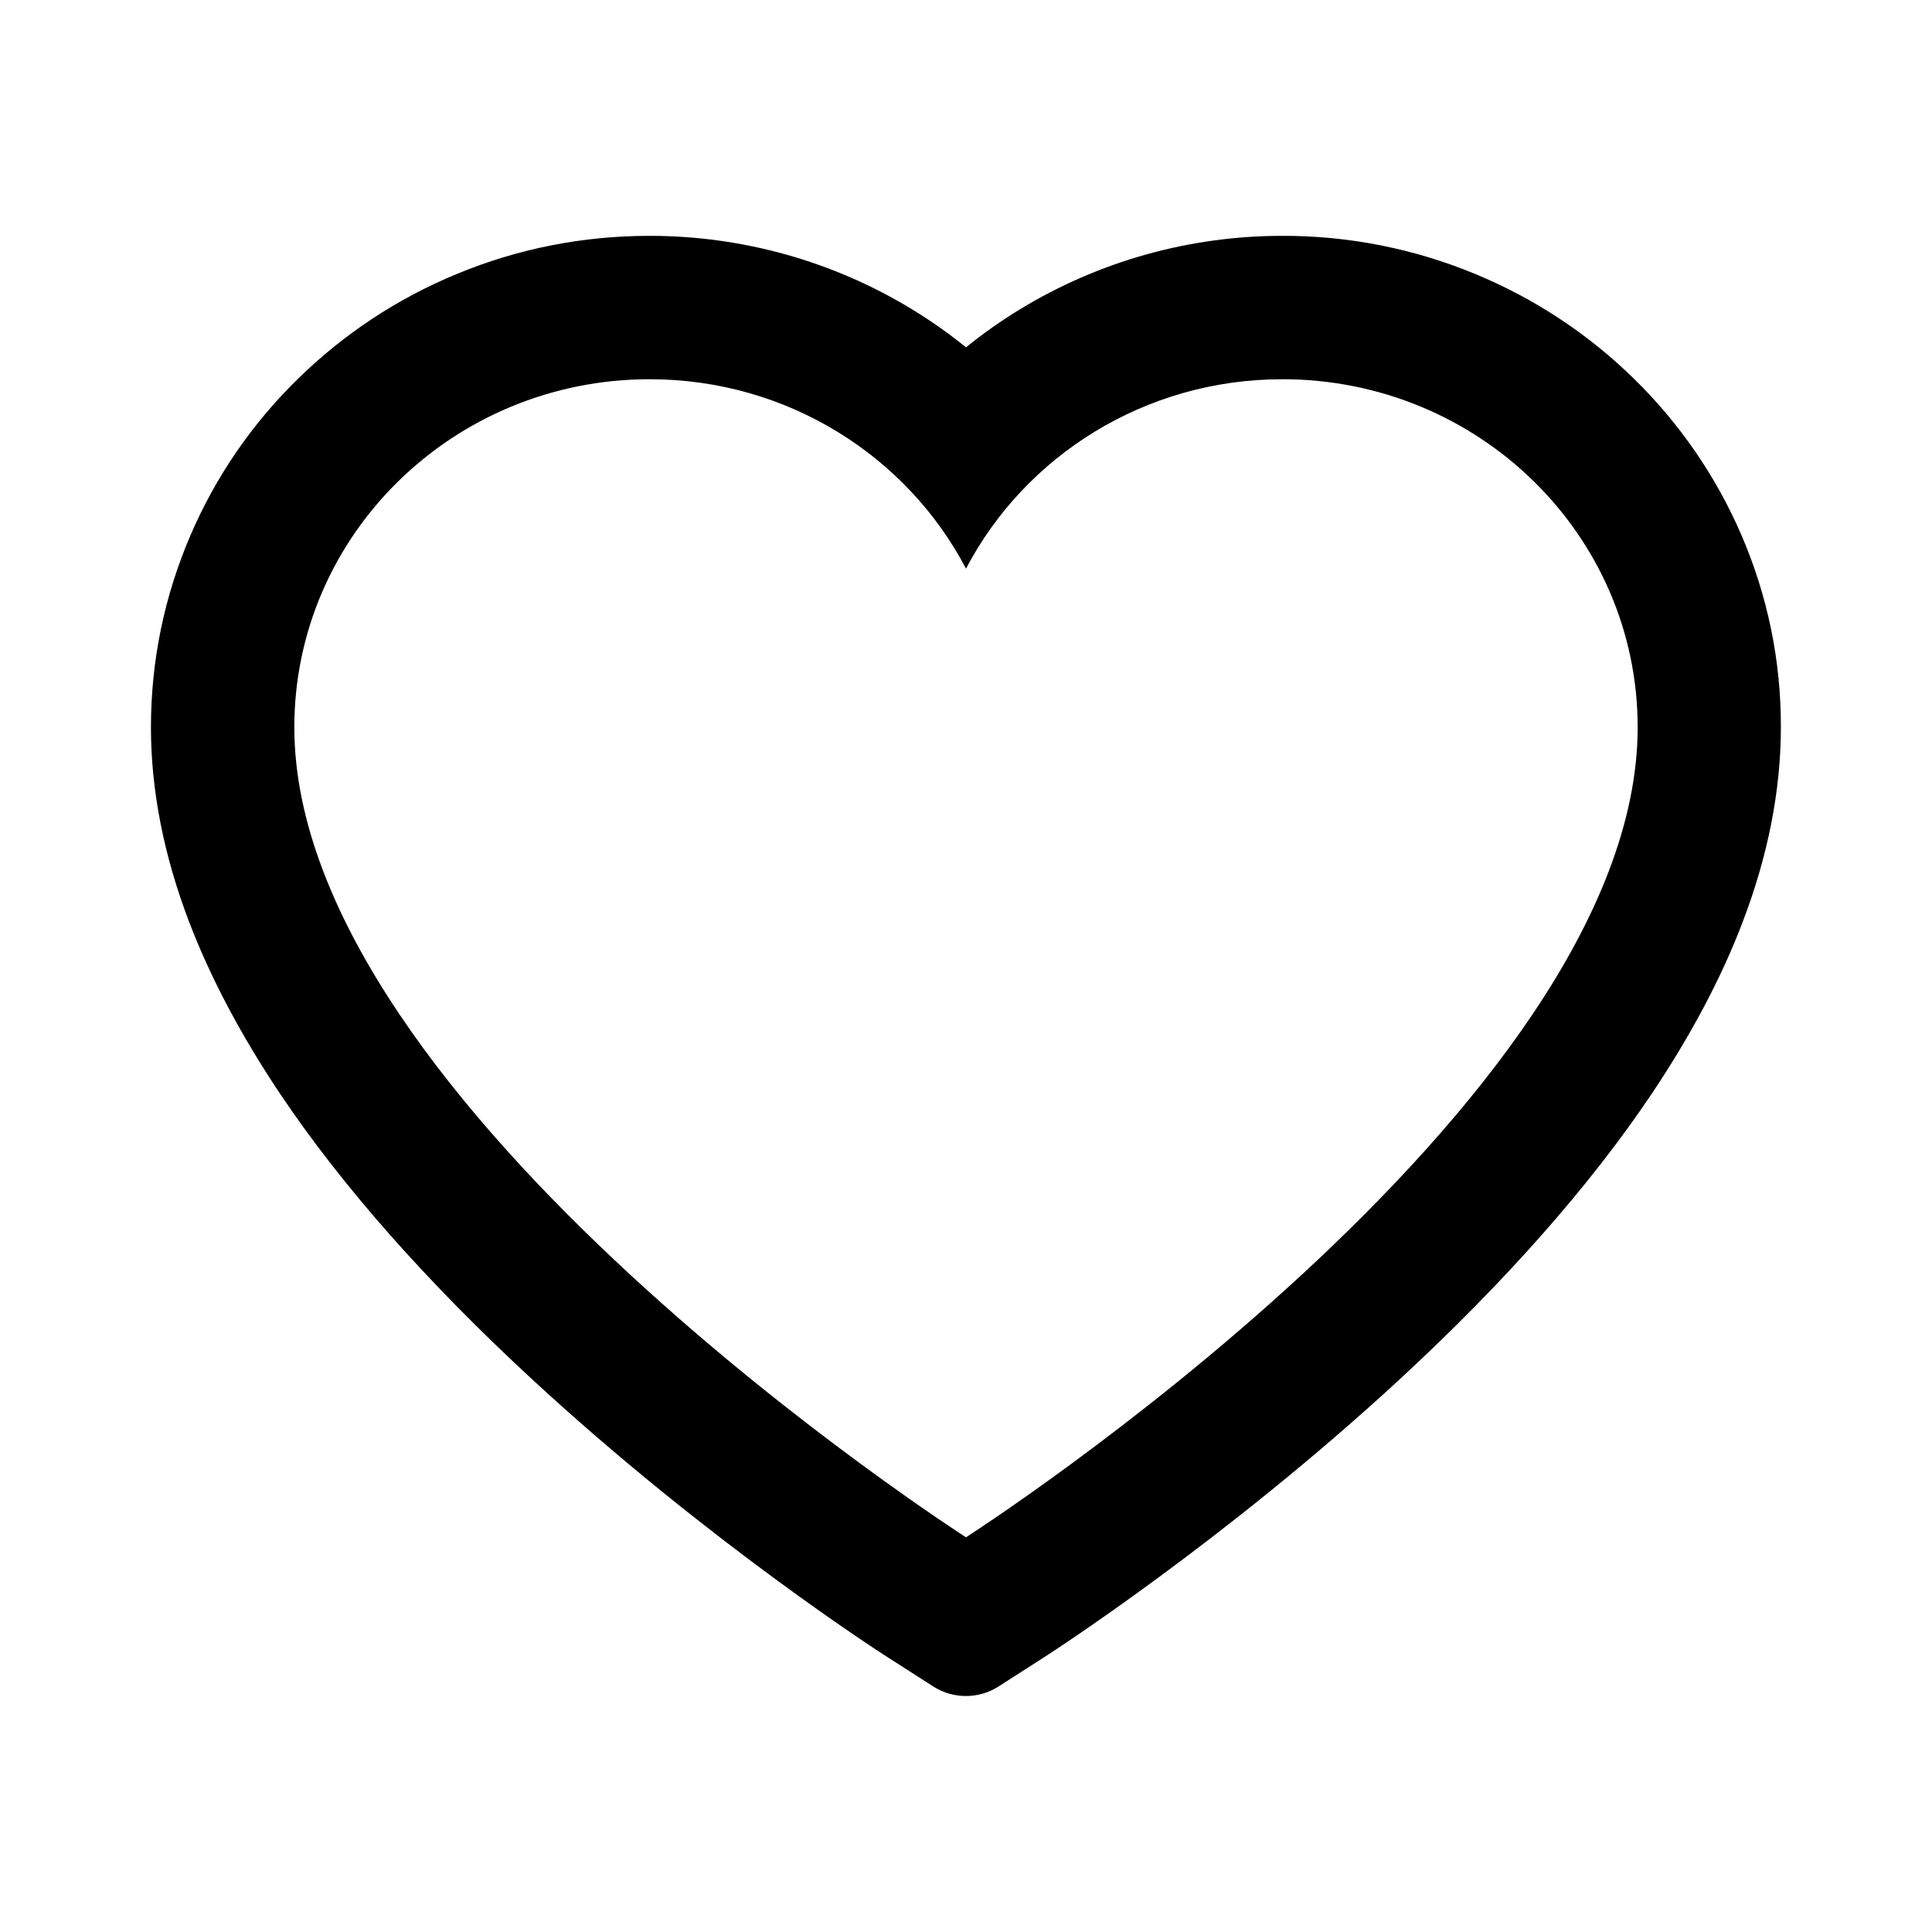
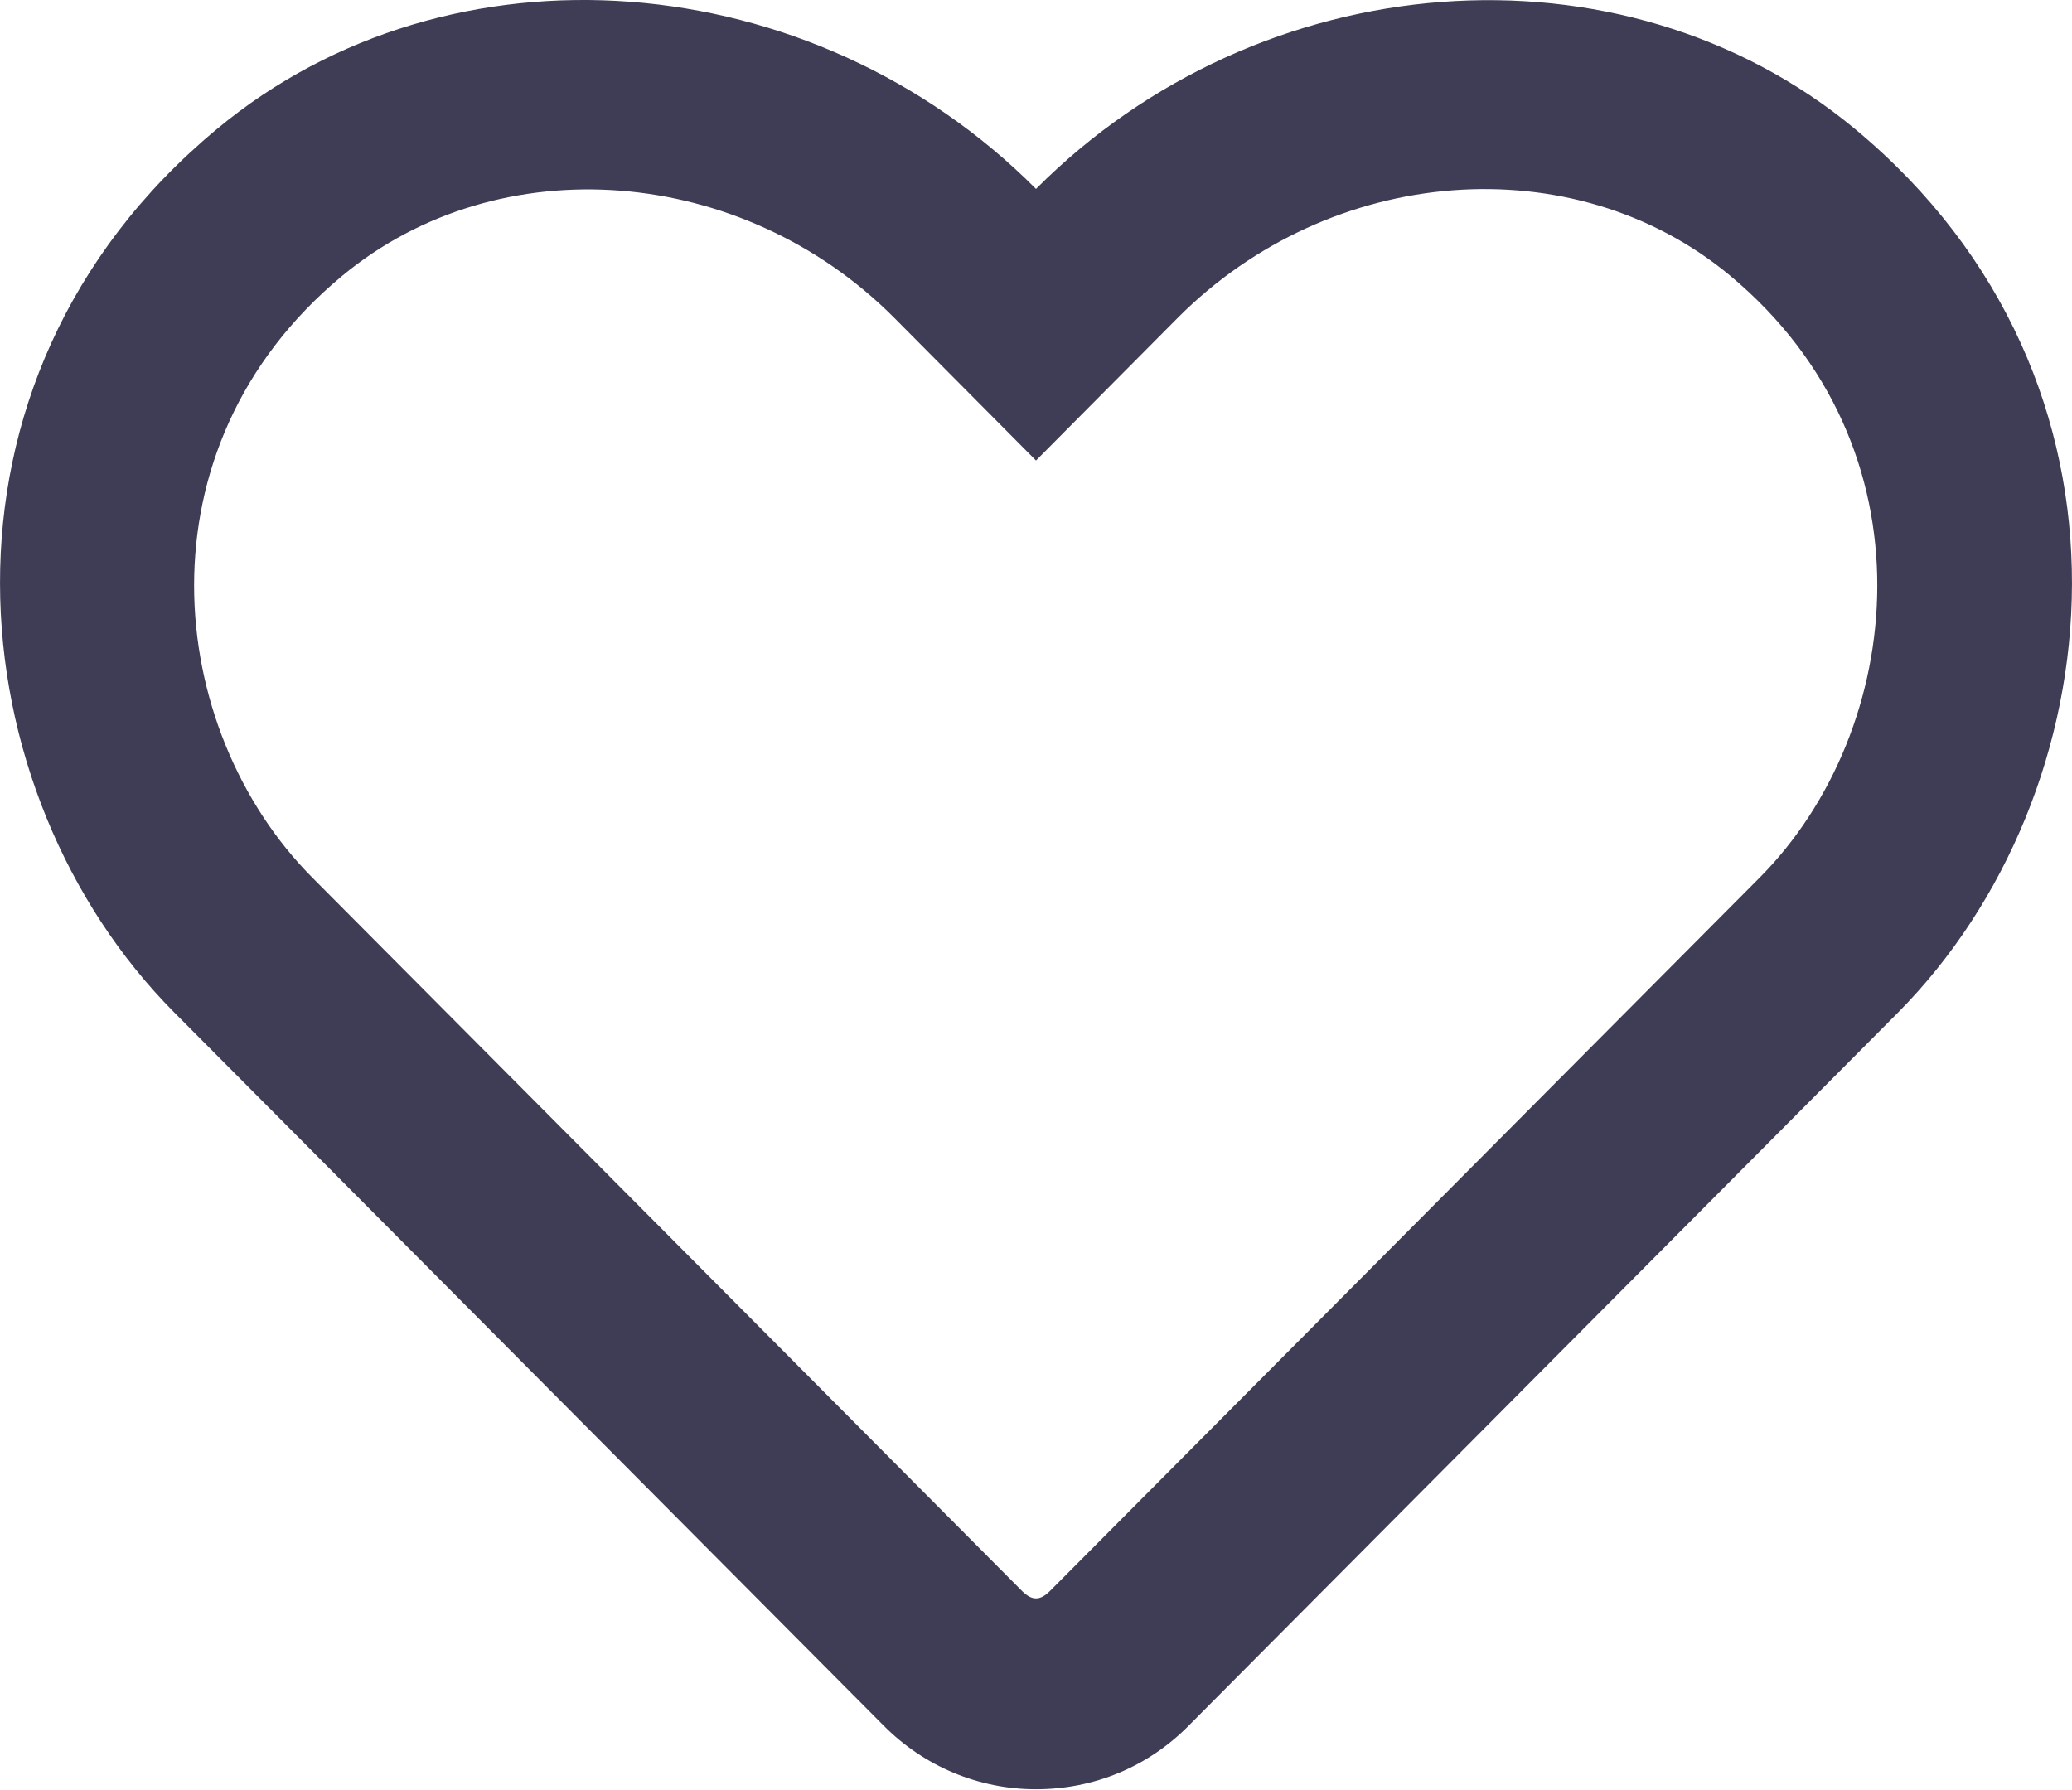
- <svg xmlns="http://www.w3.org/2000/svg" stroke="currentColor" fill="currentColor" stroke-width="0" viewBox="0 0 1024 1024" height="1em" width="1em">
-   <path d="M923 283.6a260.04 260.04 0 0 0-56.9-82.8 264.4 264.4 0 0 0-84-55.5A265.34 265.34 0 0 0 679.7 125c-49.3 0-97.4 13.5-139.2 39-10 6.1-19.5 12.8-28.5 20.1-9-7.3-18.5-14-28.5-20.1-41.8-25.5-89.9-39-139.2-39-35.5 0-69.9 6.8-102.4 20.3-31.4 13-59.7 31.7-84 55.5a258.44 258.44 0 0 0-56.9 82.8c-13.9 32.3-21 66.6-21 101.9 0 33.3 6.8 68 20.3 103.3 11.3 29.5 27.5 60.1 48.2 91 32.8 48.9 77.9 99.9 133.9 151.6 92.8 85.7 184.7 144.9 188.6 147.3l23.7 15.2c10.5 6.7 24 6.7 34.5 0l23.7-15.2c3.9-2.5 95.7-61.6 188.6-147.3 56-51.7 101.1-102.7 133.9-151.6 20.7-30.9 37-61.5 48.2-91 13.5-35.3 20.3-70 20.3-103.3.1-35.3-7-69.6-20.9-101.9zM512 814.8S156 586.7 156 385.5C156 283.6 240.3 201 344.3 201c73.1 0 136.5 40.8 167.7 100.4C543.2 241.8 606.6 201 679.7 201c104 0 188.3 82.6 188.3 184.5 0 201.2-356 429.3-356 429.3z" />
+ <svg xmlns="http://www.w3.org/2000/svg" width="22" height="19" viewBox="0 0 22 19" fill="none">
+   <path d="M19.697 1.37C17.213 -0.69 13.376 -0.381 11 2.006C8.624 -0.381 4.787 -0.694 2.303 1.37C-0.928 4.054 -0.455 8.43 1.848 10.749L9.384 18.326C9.814 18.758 10.39 19 11 19C11.614 19 12.186 18.763 12.616 18.33L20.152 10.753C22.451 8.434 22.932 4.059 19.697 1.37ZM18.683 9.32L11.146 16.897C11.043 16.999 10.957 16.999 10.854 16.897L3.317 9.32C1.749 7.743 1.431 4.758 3.631 2.931C5.302 1.544 7.88 1.752 9.496 3.376L11 4.89L12.504 3.376C14.128 1.744 16.706 1.544 18.369 2.926C20.565 4.754 20.238 7.756 18.683 9.32Z" fill="#3F3D56" />
</svg>
